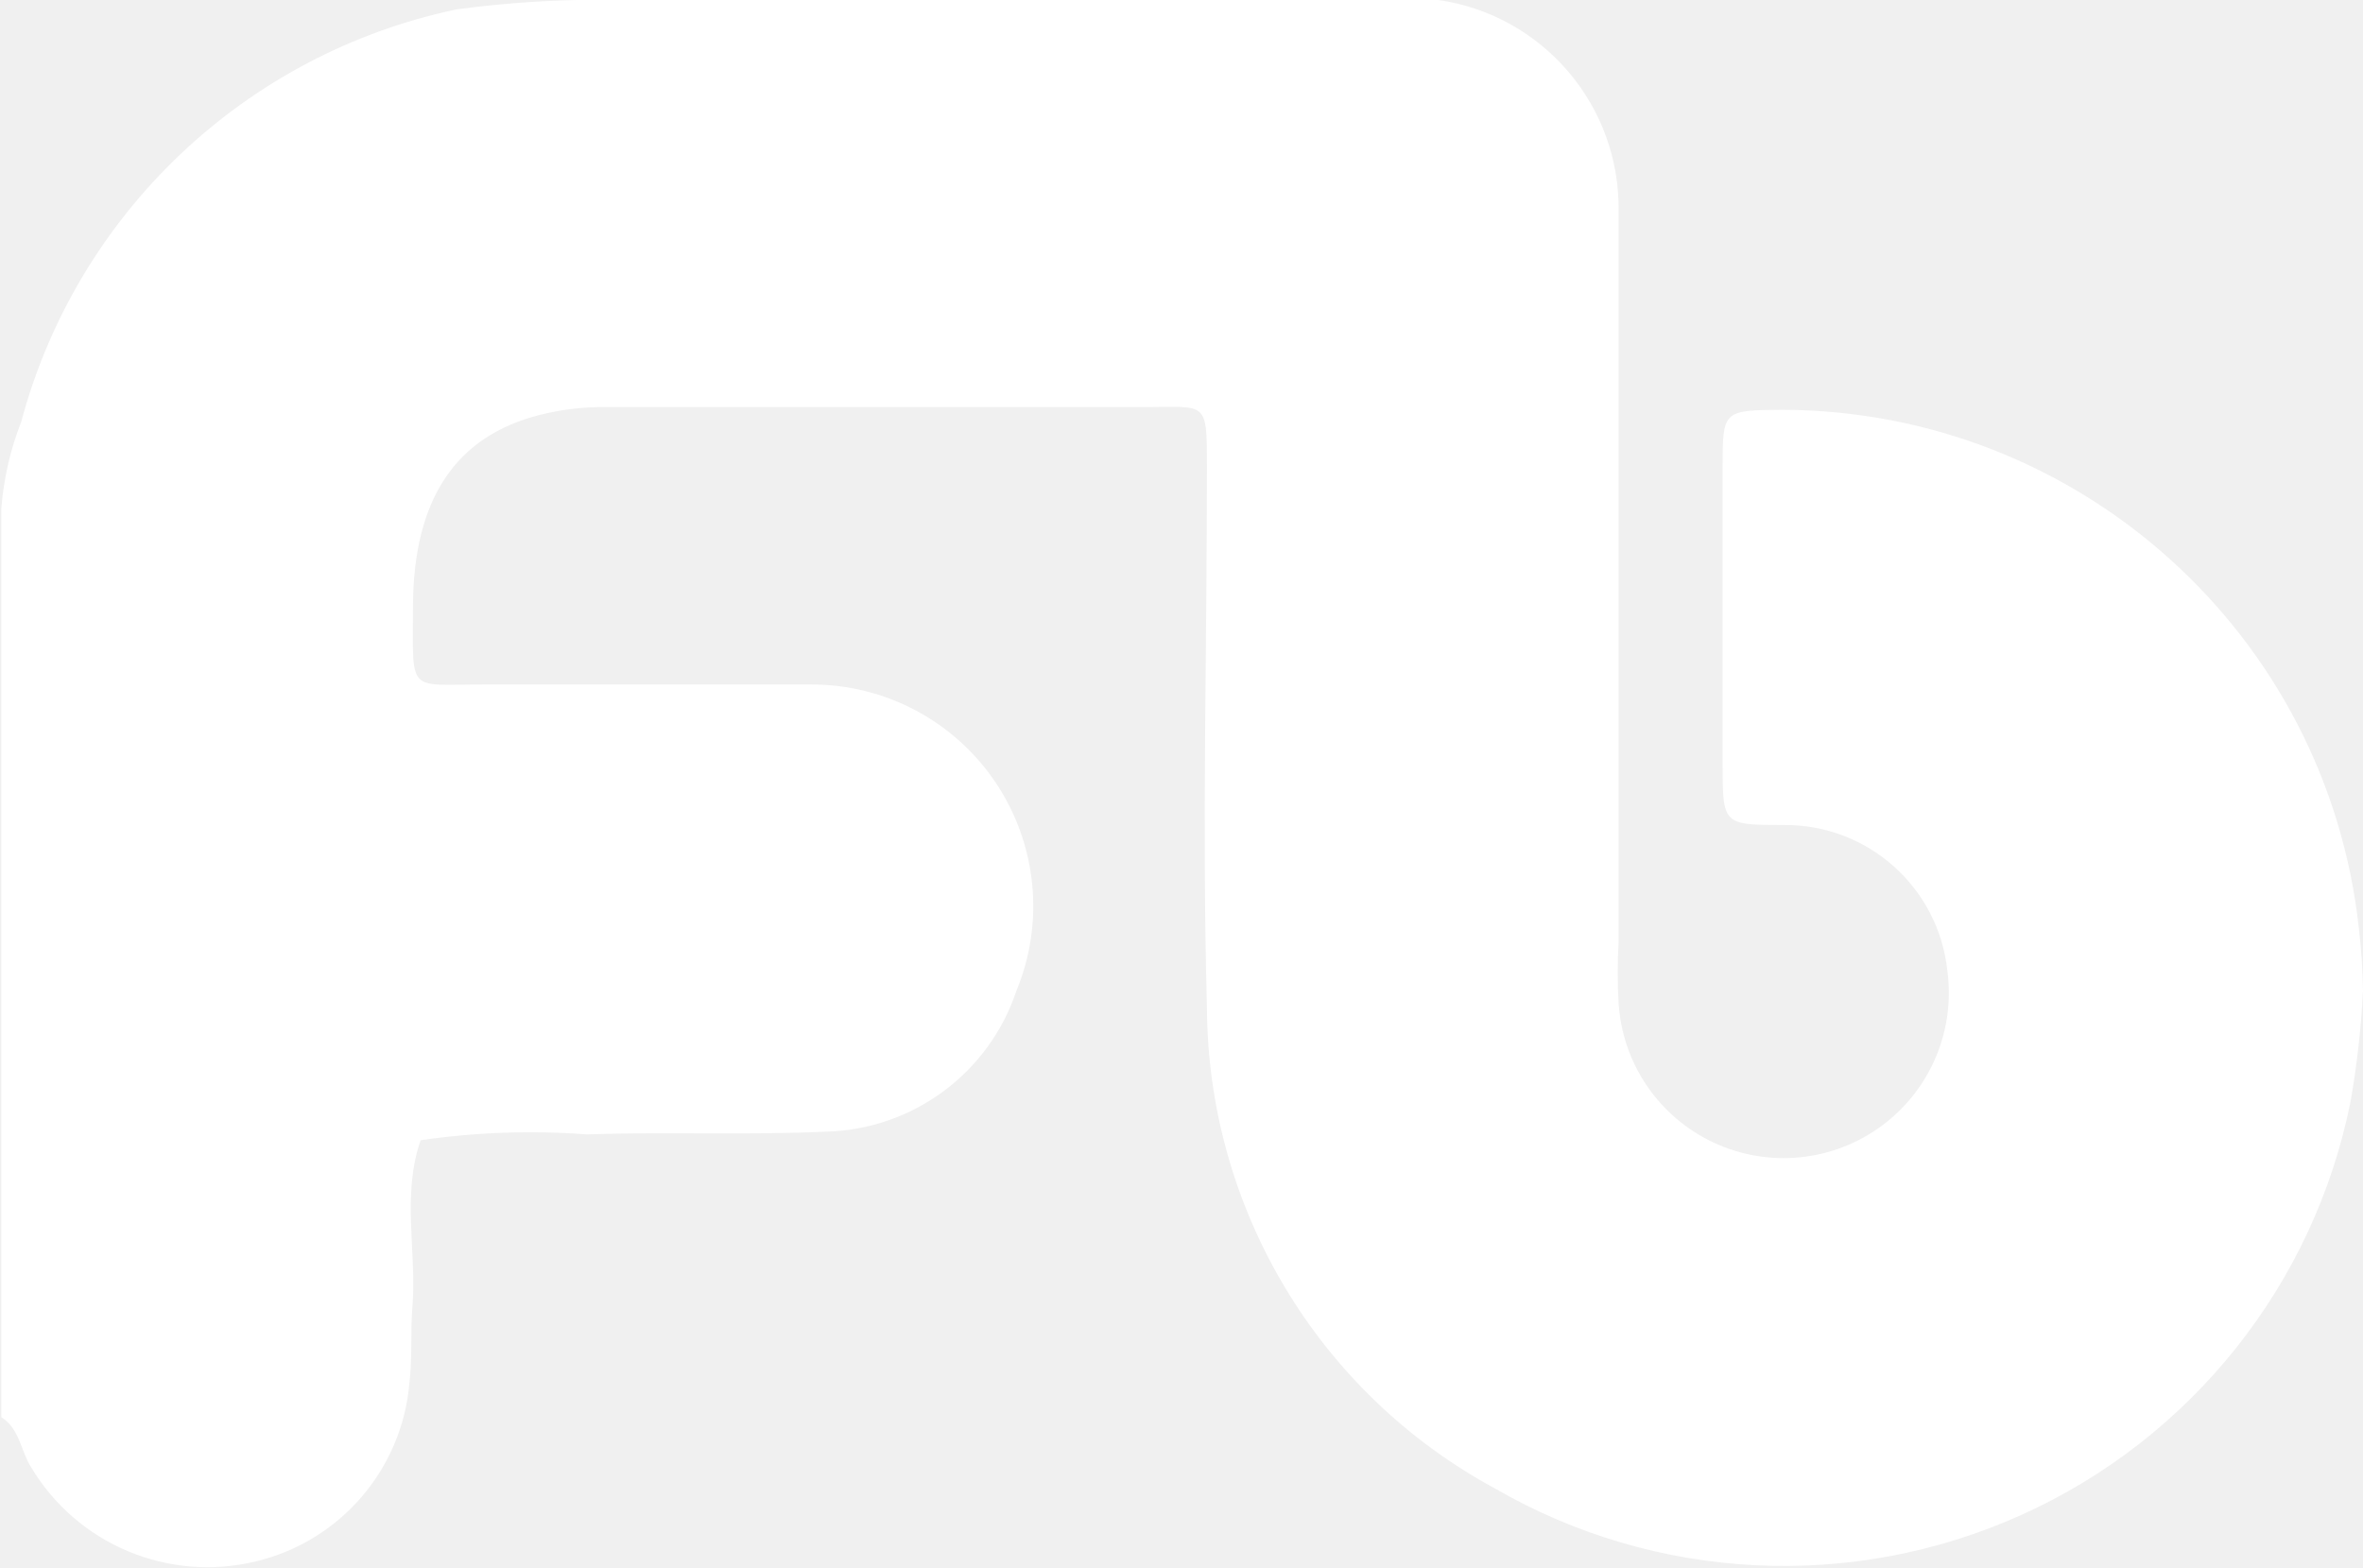
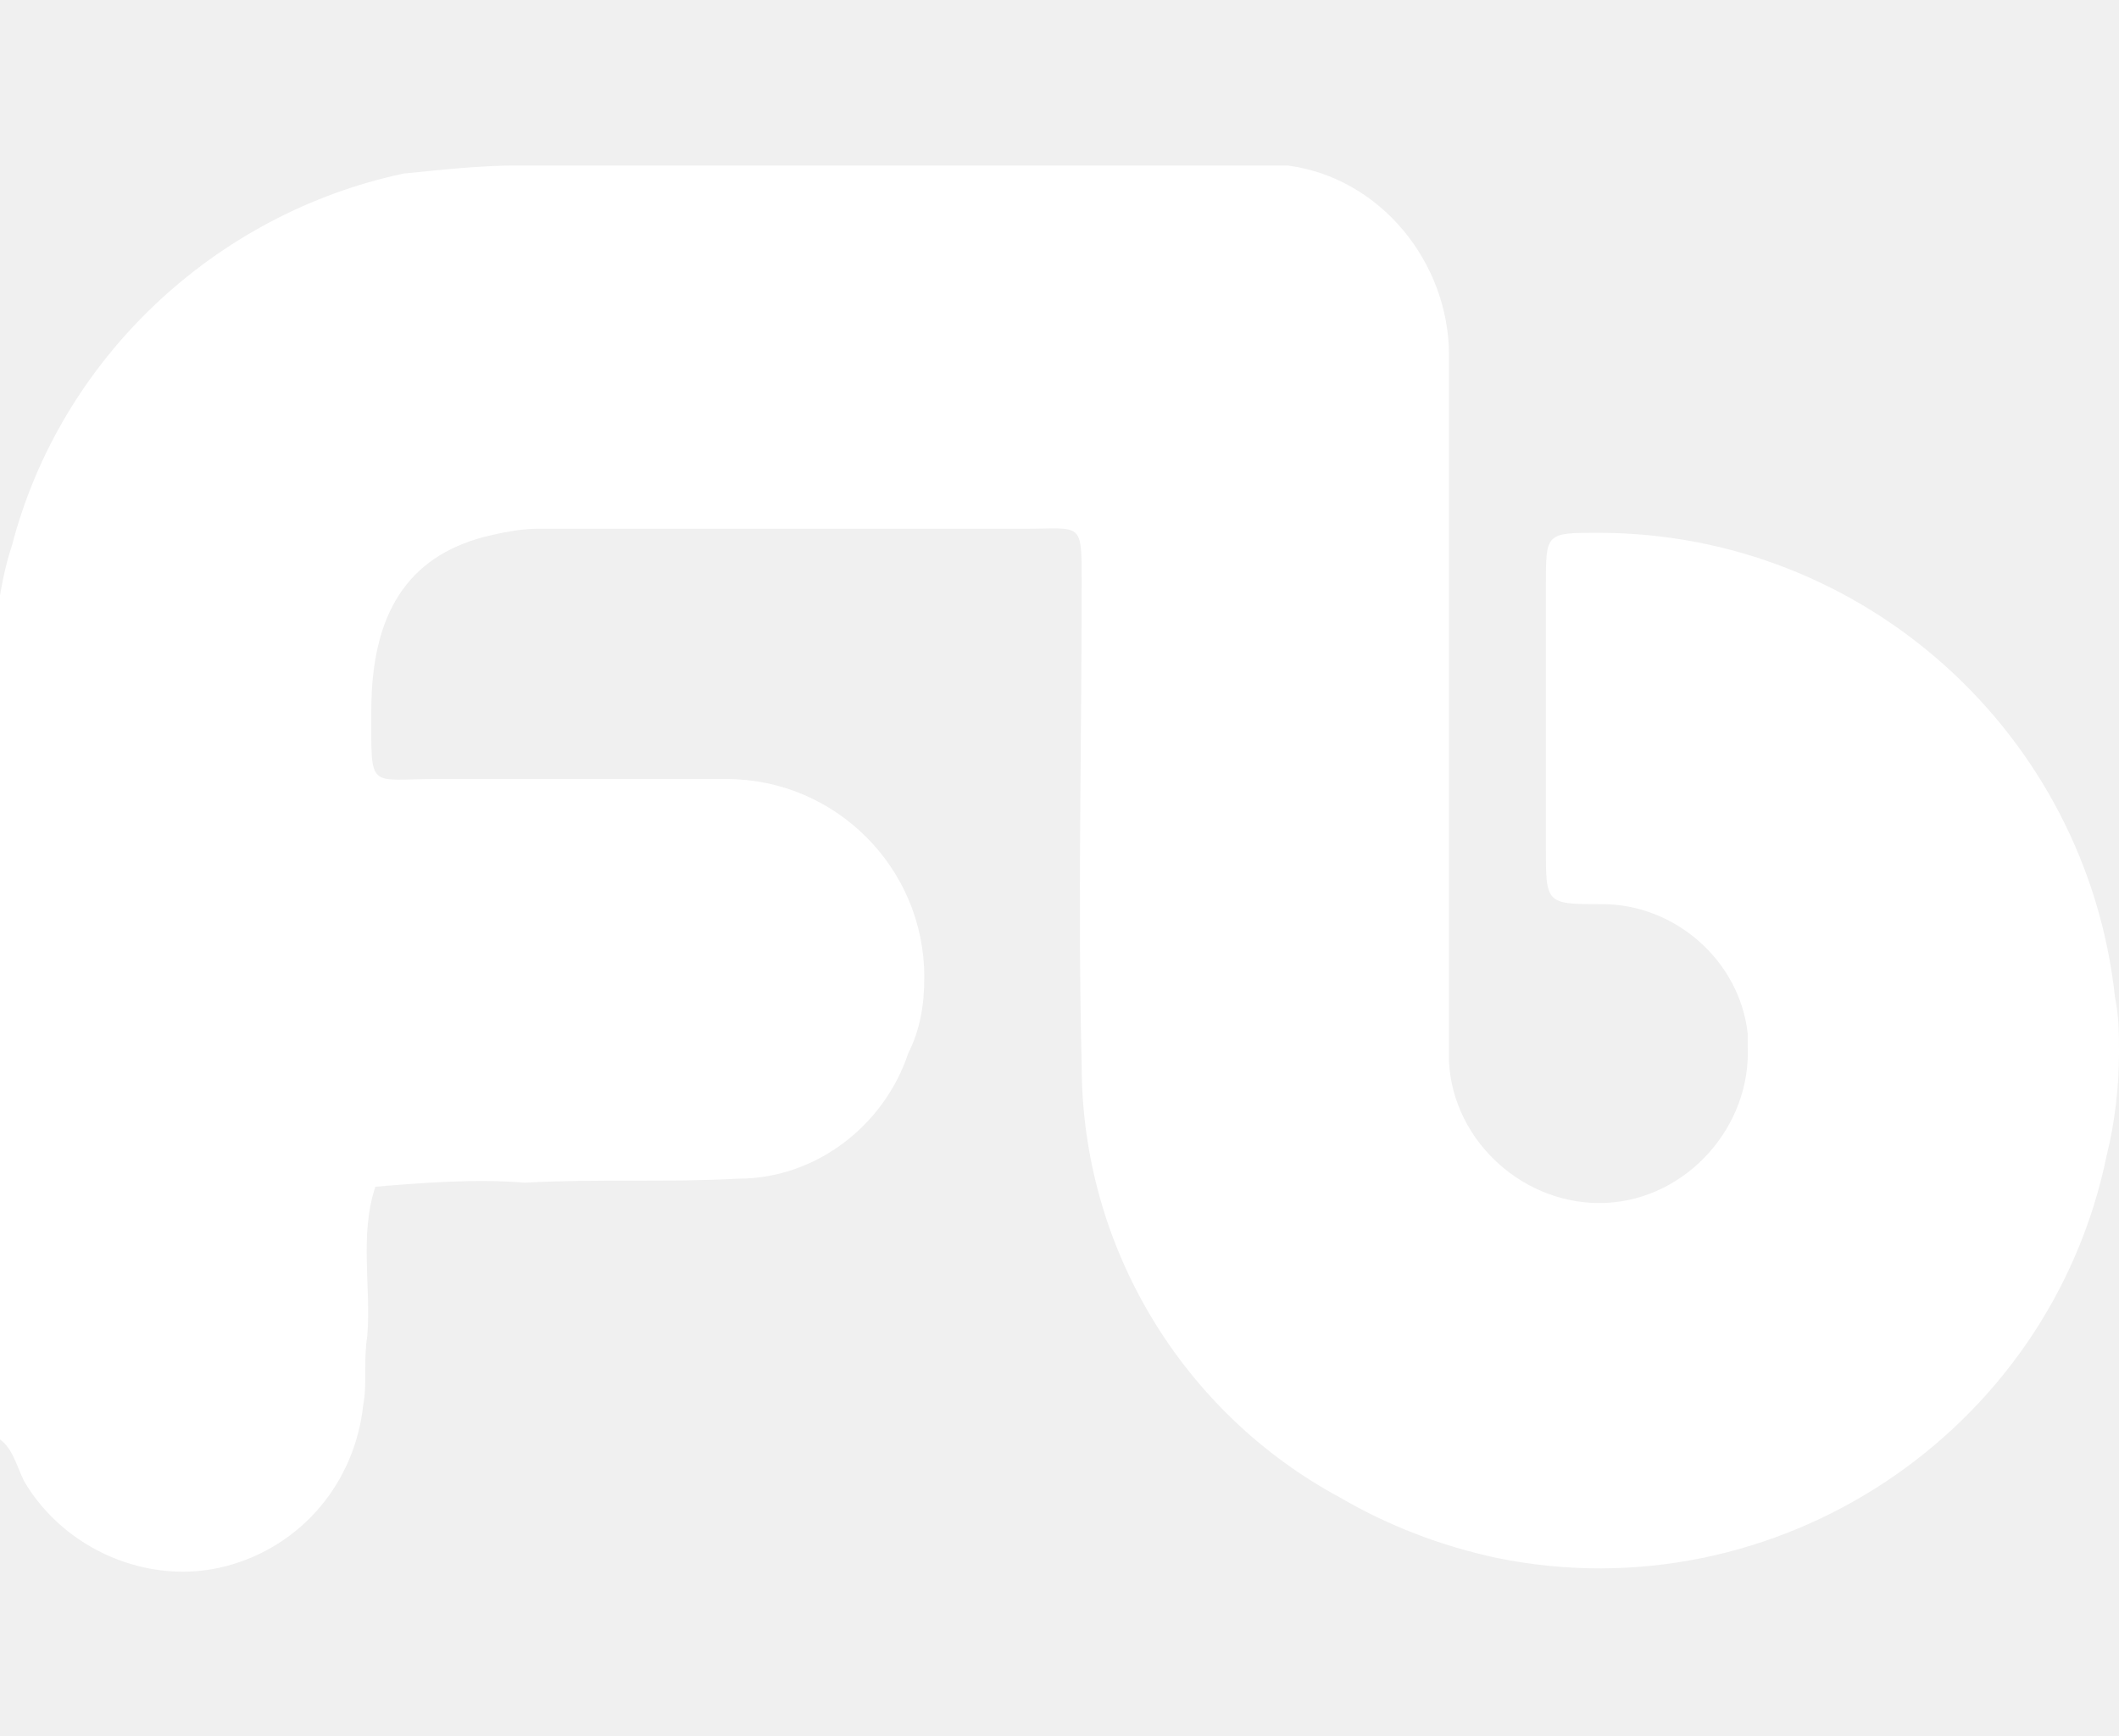
- <svg xmlns="http://www.w3.org/2000/svg" viewBox="0 0 52.47 34.8">
-   <defs>
-     <style>.cls-1{fill:#fff;}</style>
-   </defs>
-   <g id="图层_2" data-name="图层 2">
-     <g id="图层_1-2" data-name="图层 1">
-       <path class="cls-1" d="M12.8,0,31.94,0a4.67,4.67,0,0,1,4,4.71c0,5.41,0,10.81,0,16.22a11.76,11.76,0,0,0,0,1.33,3.67,3.67,0,1,0,7.3-.71,3.62,3.62,0,0,0-3.62-3.23c-1.37,0-1.37,0-1.37-1.39,0-2.17,0-4.35,0-6.52,0-1.3,0-1.3,1.33-1.31a12.91,12.91,0,0,1,12.8,11.53A13.54,13.54,0,0,1,52.47,22a19.82,19.82,0,0,1-.28,2.48,12.83,12.83,0,0,1-19,8.57,12.2,12.2,0,0,1-6.39-10.67c-.11-4,0-8,0-12,0-1.51,0-1.34-1.4-1.34H13.3A5.71,5.71,0,0,0,12,9.21c-1.88.47-2.82,1.87-2.83,4.25,0,2-.15,1.73,1.65,1.74,2.39,0,4.79,0,7.18,0A4.92,4.92,0,0,1,22.57,22a4.58,4.58,0,0,1-4.23,3.13c-1.76.08-3.54,0-5.31.06a16.87,16.87,0,0,0-3.69.13c-.42,1.21-.09,2.45-.18,3.67-.05.58,0,1.16-.07,1.73a4.46,4.46,0,0,1-3.4,3.95,4.56,4.56,0,0,1-5-2.09c-.23-.36-.25-.85-.66-1.11V11.28A6.71,6.71,0,0,1,.47,9.37,12.72,12.72,0,0,1,10.13.21,23.75,23.75,0,0,1,12.8,0Z" />
+ <svg xmlns="http://www.w3.org/2000/svg" version="1.1" id="图层_1" x="0px" y="0px" viewBox="0 0 52.5 43" style="enable-background:new 0 0 52.5 43;" xml:space="preserve">
+   <style type="text/css">
+ 	.st0{fill:#FFFFFF;}
+ </style>
+   <g>
+     <g id="图层_1-2">
+       <path class="st0" d="M12.8,4.1h19.1c2.3,0.3,4,2.4,4,4.7c0,5.4,0,10.8,0,16.2c0,0.4,0,0.9,0,1.3c0.1,2,1.9,3.6,3.9,3.5    c2-0.1,3.6-1.9,3.5-3.9c0-0.1,0-0.2,0-0.3c-0.2-1.8-1.8-3.2-3.6-3.2c-1.4,0-1.4,0-1.4-1.4c0-2.2,0-4.4,0-6.5c0-1.3,0-1.3,1.3-1.3    c6.6,0,12.1,5,12.8,11.5c0.1,0.5,0.1,0.9,0.1,1.4c0,0.8-0.1,1.7-0.3,2.5c-1.4,6.9-8.2,11.4-15.1,10c-1.4-0.3-2.7-0.8-3.9-1.5    c-3.9-2.1-6.4-6.2-6.4-10.7c-0.1-4,0-8,0-12c0-1.5,0-1.3-1.4-1.3H13.3c-0.4,0-0.9,0.1-1.3,0.2c-1.9,0.5-2.8,1.9-2.8,4.3    c0,2-0.1,1.7,1.6,1.7c2.4,0,4.8,0,7.2,0c2.7,0,4.9,2.2,4.9,4.9c0,0.7-0.1,1.3-0.4,1.9c-0.6,1.8-2.3,3.1-4.2,3.1    c-1.8,0.1-3.5,0-5.3,0.1c-1.2-0.1-2.5,0-3.7,0.1c-0.4,1.2-0.1,2.5-0.2,3.7c-0.1,0.6,0,1.2-0.1,1.7c-0.2,1.9-1.5,3.5-3.4,4    c-1.9,0.5-4-0.4-5-2.1c-0.2-0.4-0.3-0.9-0.7-1.1V15.4c0.1-0.7,0.2-1.3,0.4-1.9c1.2-4.6,5-8.2,9.7-9.2C11,4.2,11.9,4.1,12.8,4.1z" />
    </g>
  </g>
</svg>
